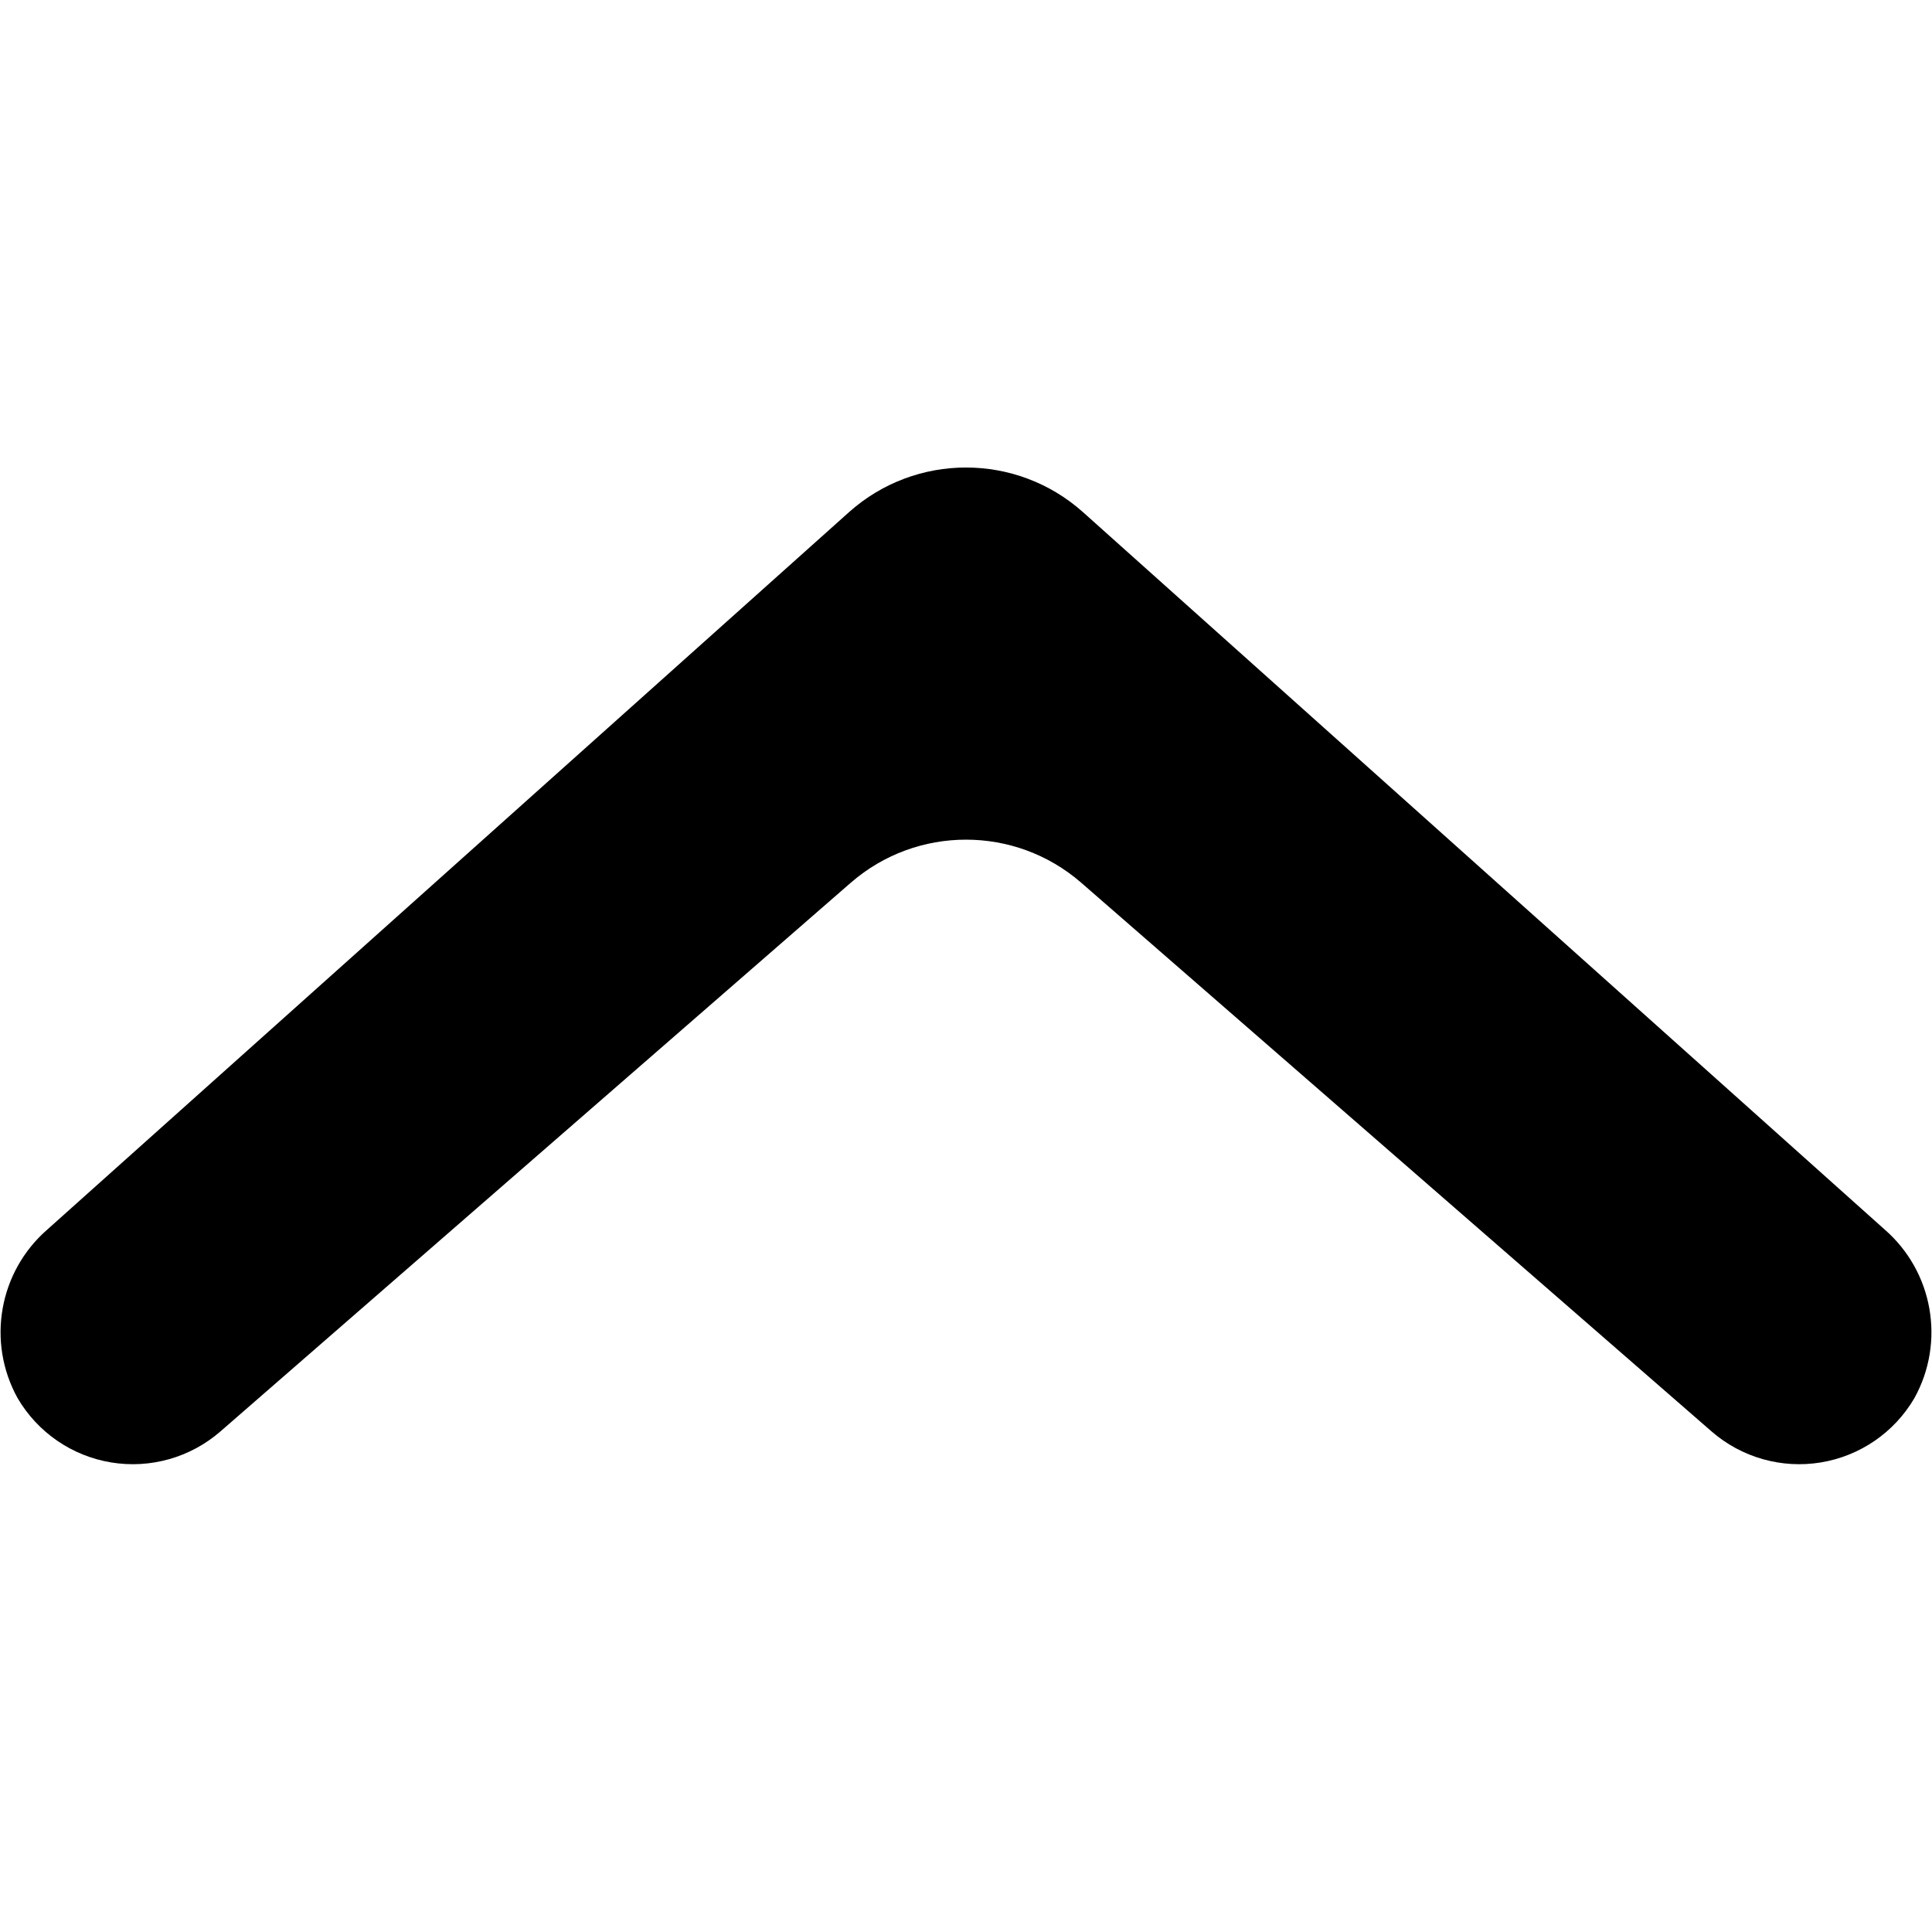
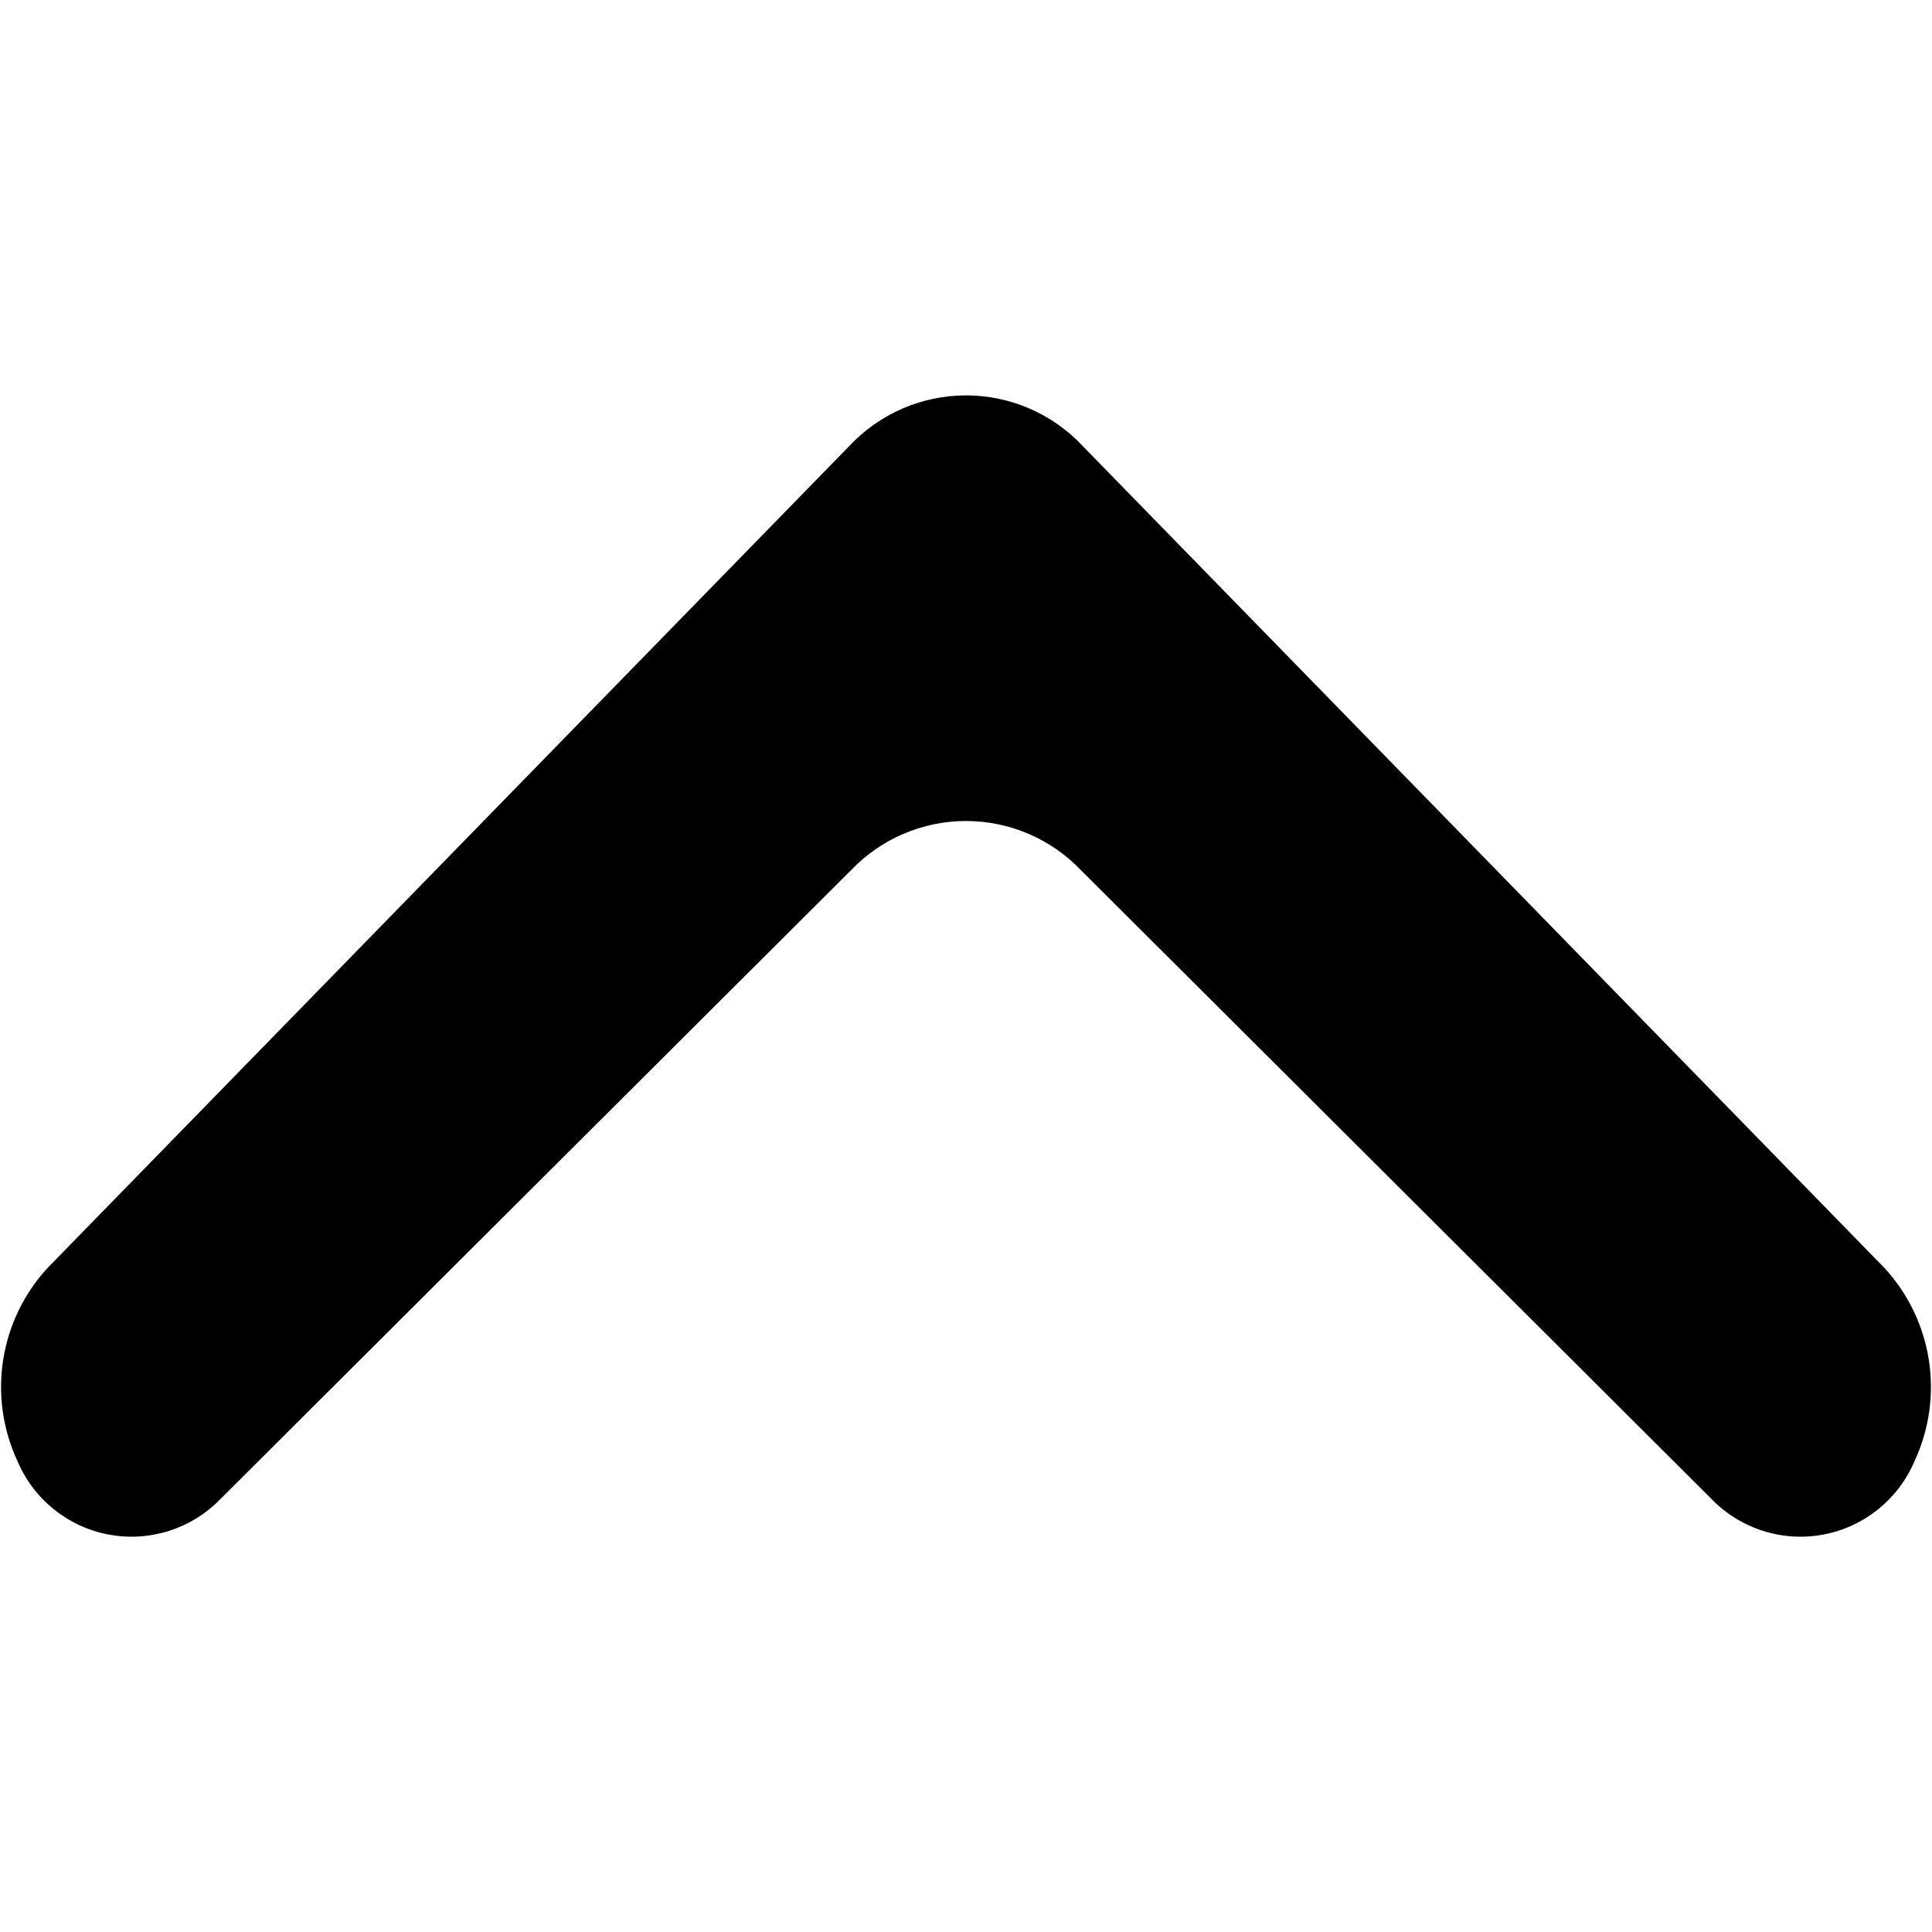
<svg xmlns="http://www.w3.org/2000/svg" id="Layer_1" data-name="Layer 1" viewBox="0 0 22 22">
-   <path d="M21.46,14,12.33,5.83a2,2,0,0,0-2.66,0L.54,14A1.55,1.55,0,0,0,.2,15.92a1.52,1.52,0,0,0,2.31.38l7.18-6.25a2,2,0,0,1,2.62,0l7.18,6.25a1.52,1.52,0,0,0,2.31-.38A1.55,1.55,0,0,0,21.46,14Z" />
+   <path d="M21.46,14.44,12.33,5.08a1.82,1.82,0,0,0-2.66,0L.54,14.44a2,2,0,0,0-.34,2.2,1.41,1.41,0,0,0,2.31.43L9.69,9.91a1.81,1.81,0,0,1,2.62,0l7.18,7.16a1.41,1.41,0,0,0,2.31-.43A2,2,0,0,0,21.46,14.44Z" />
</svg>
